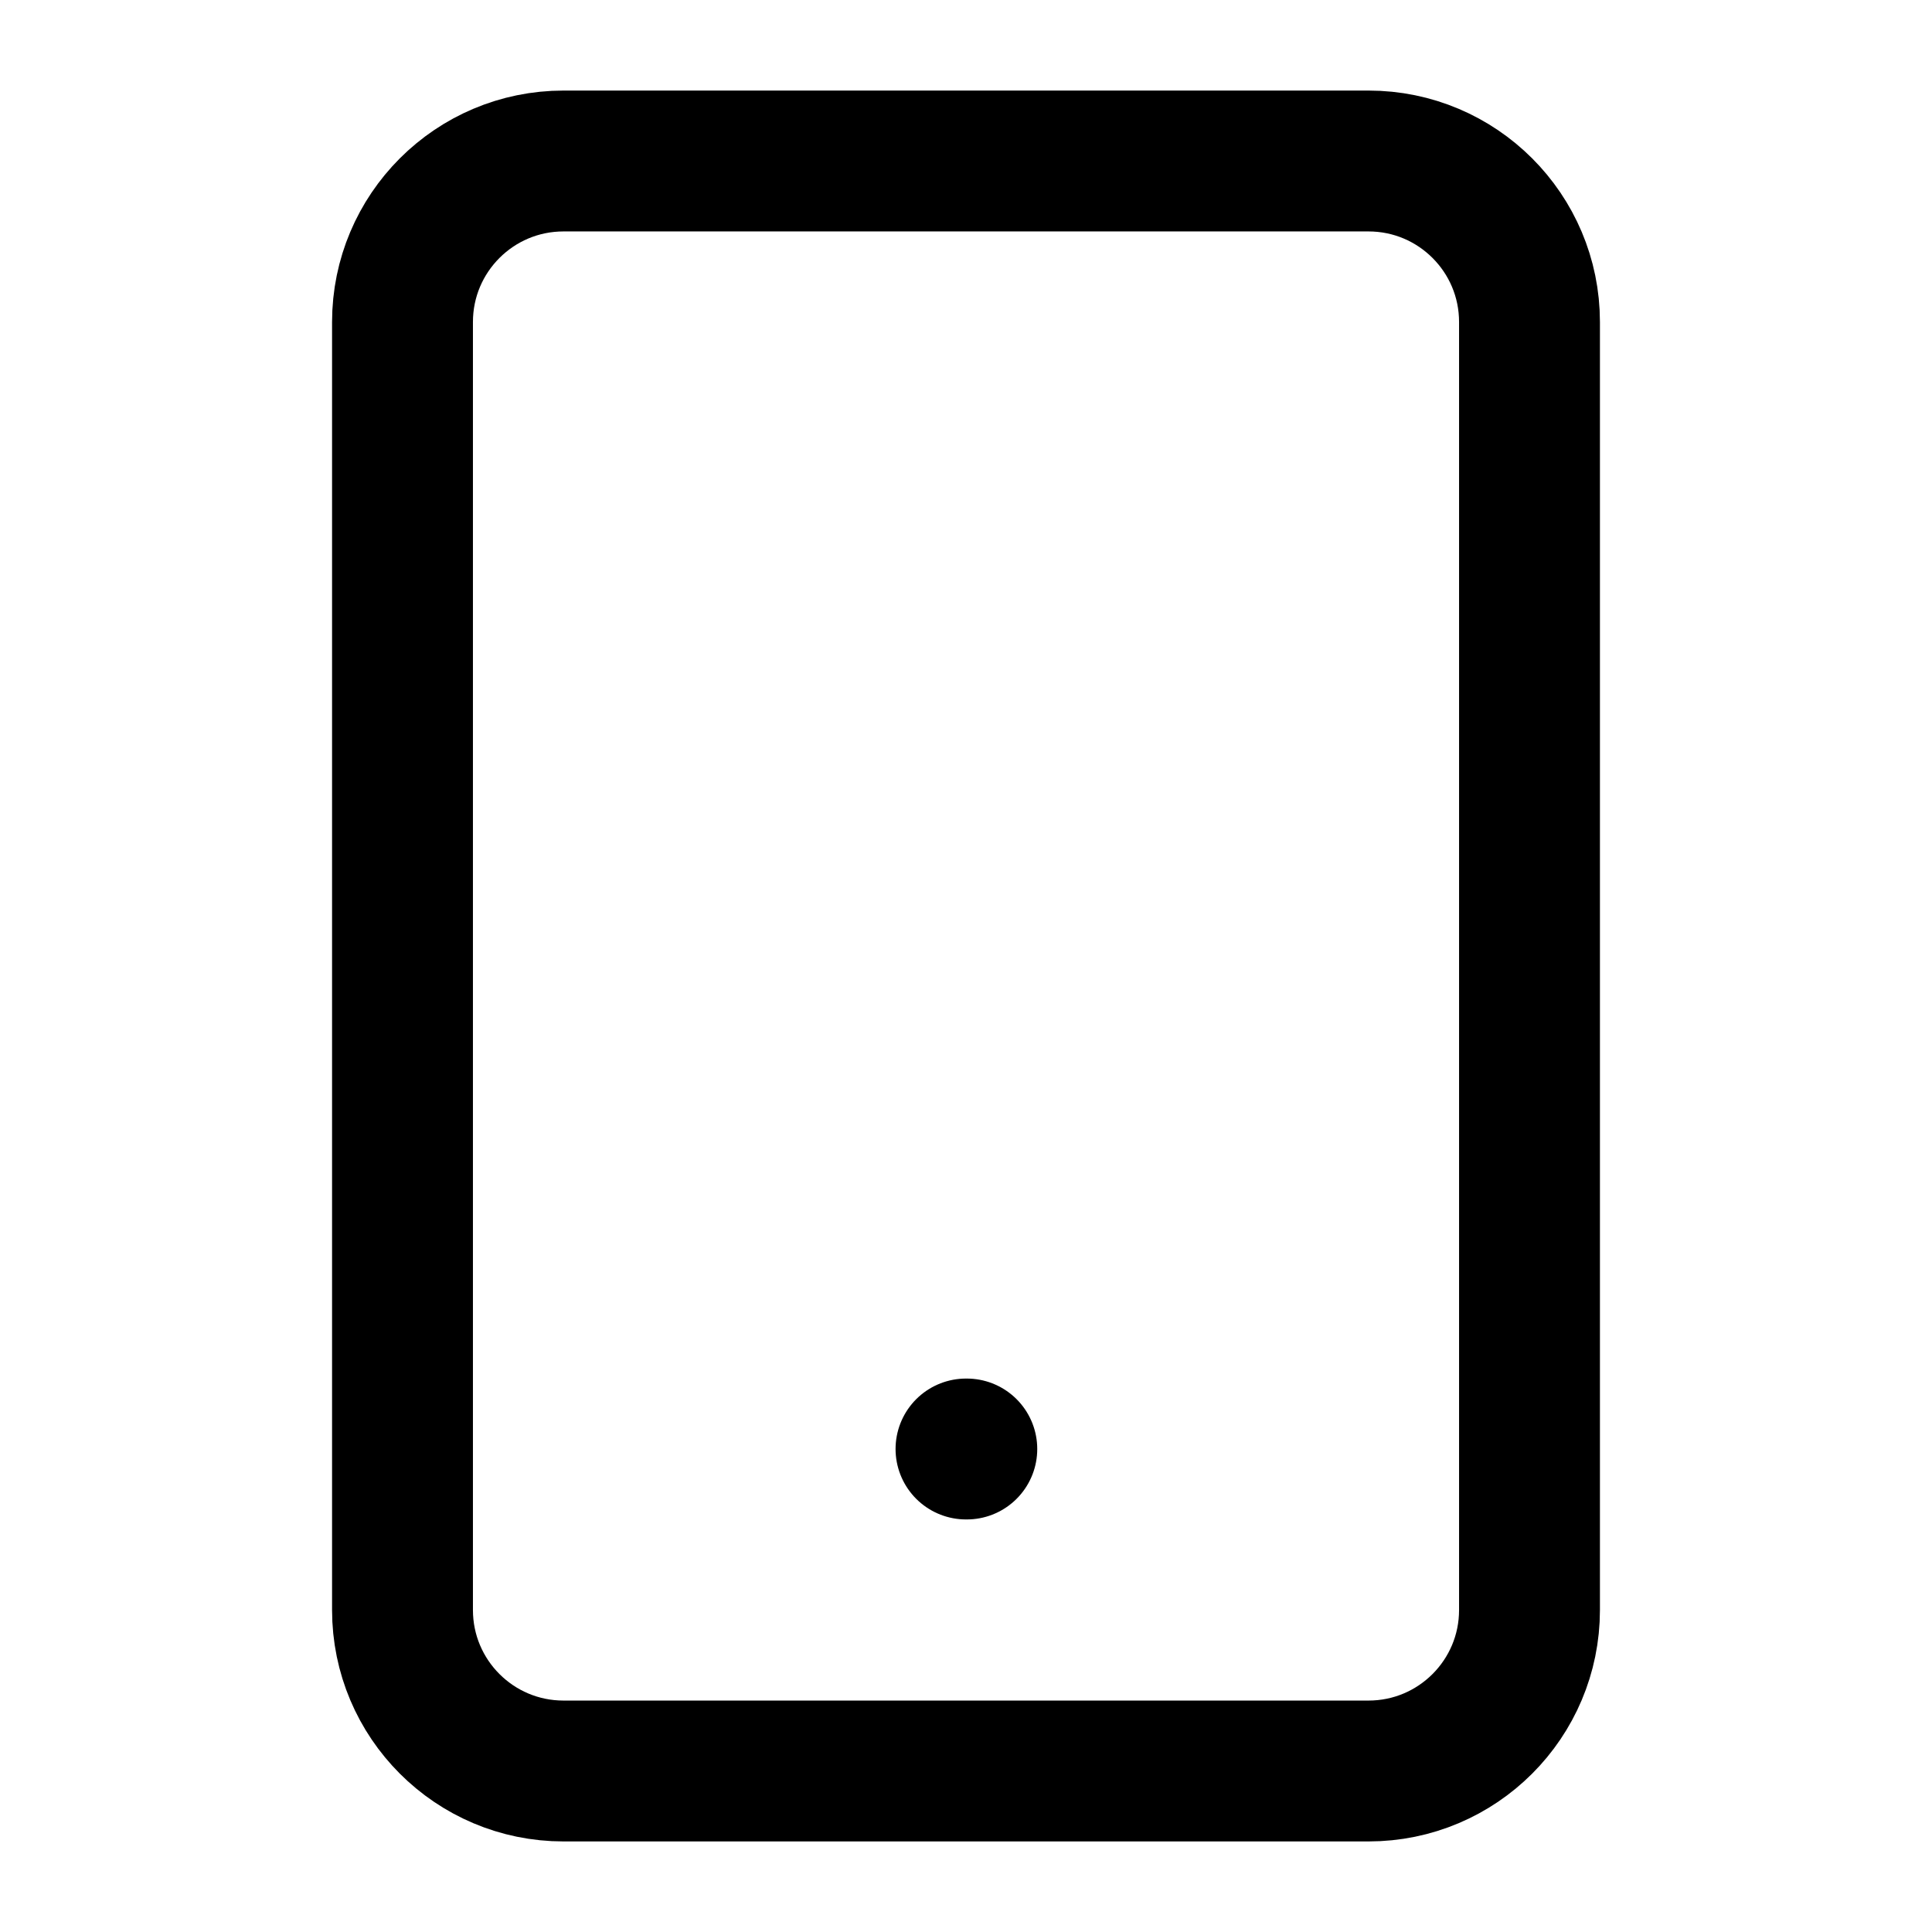
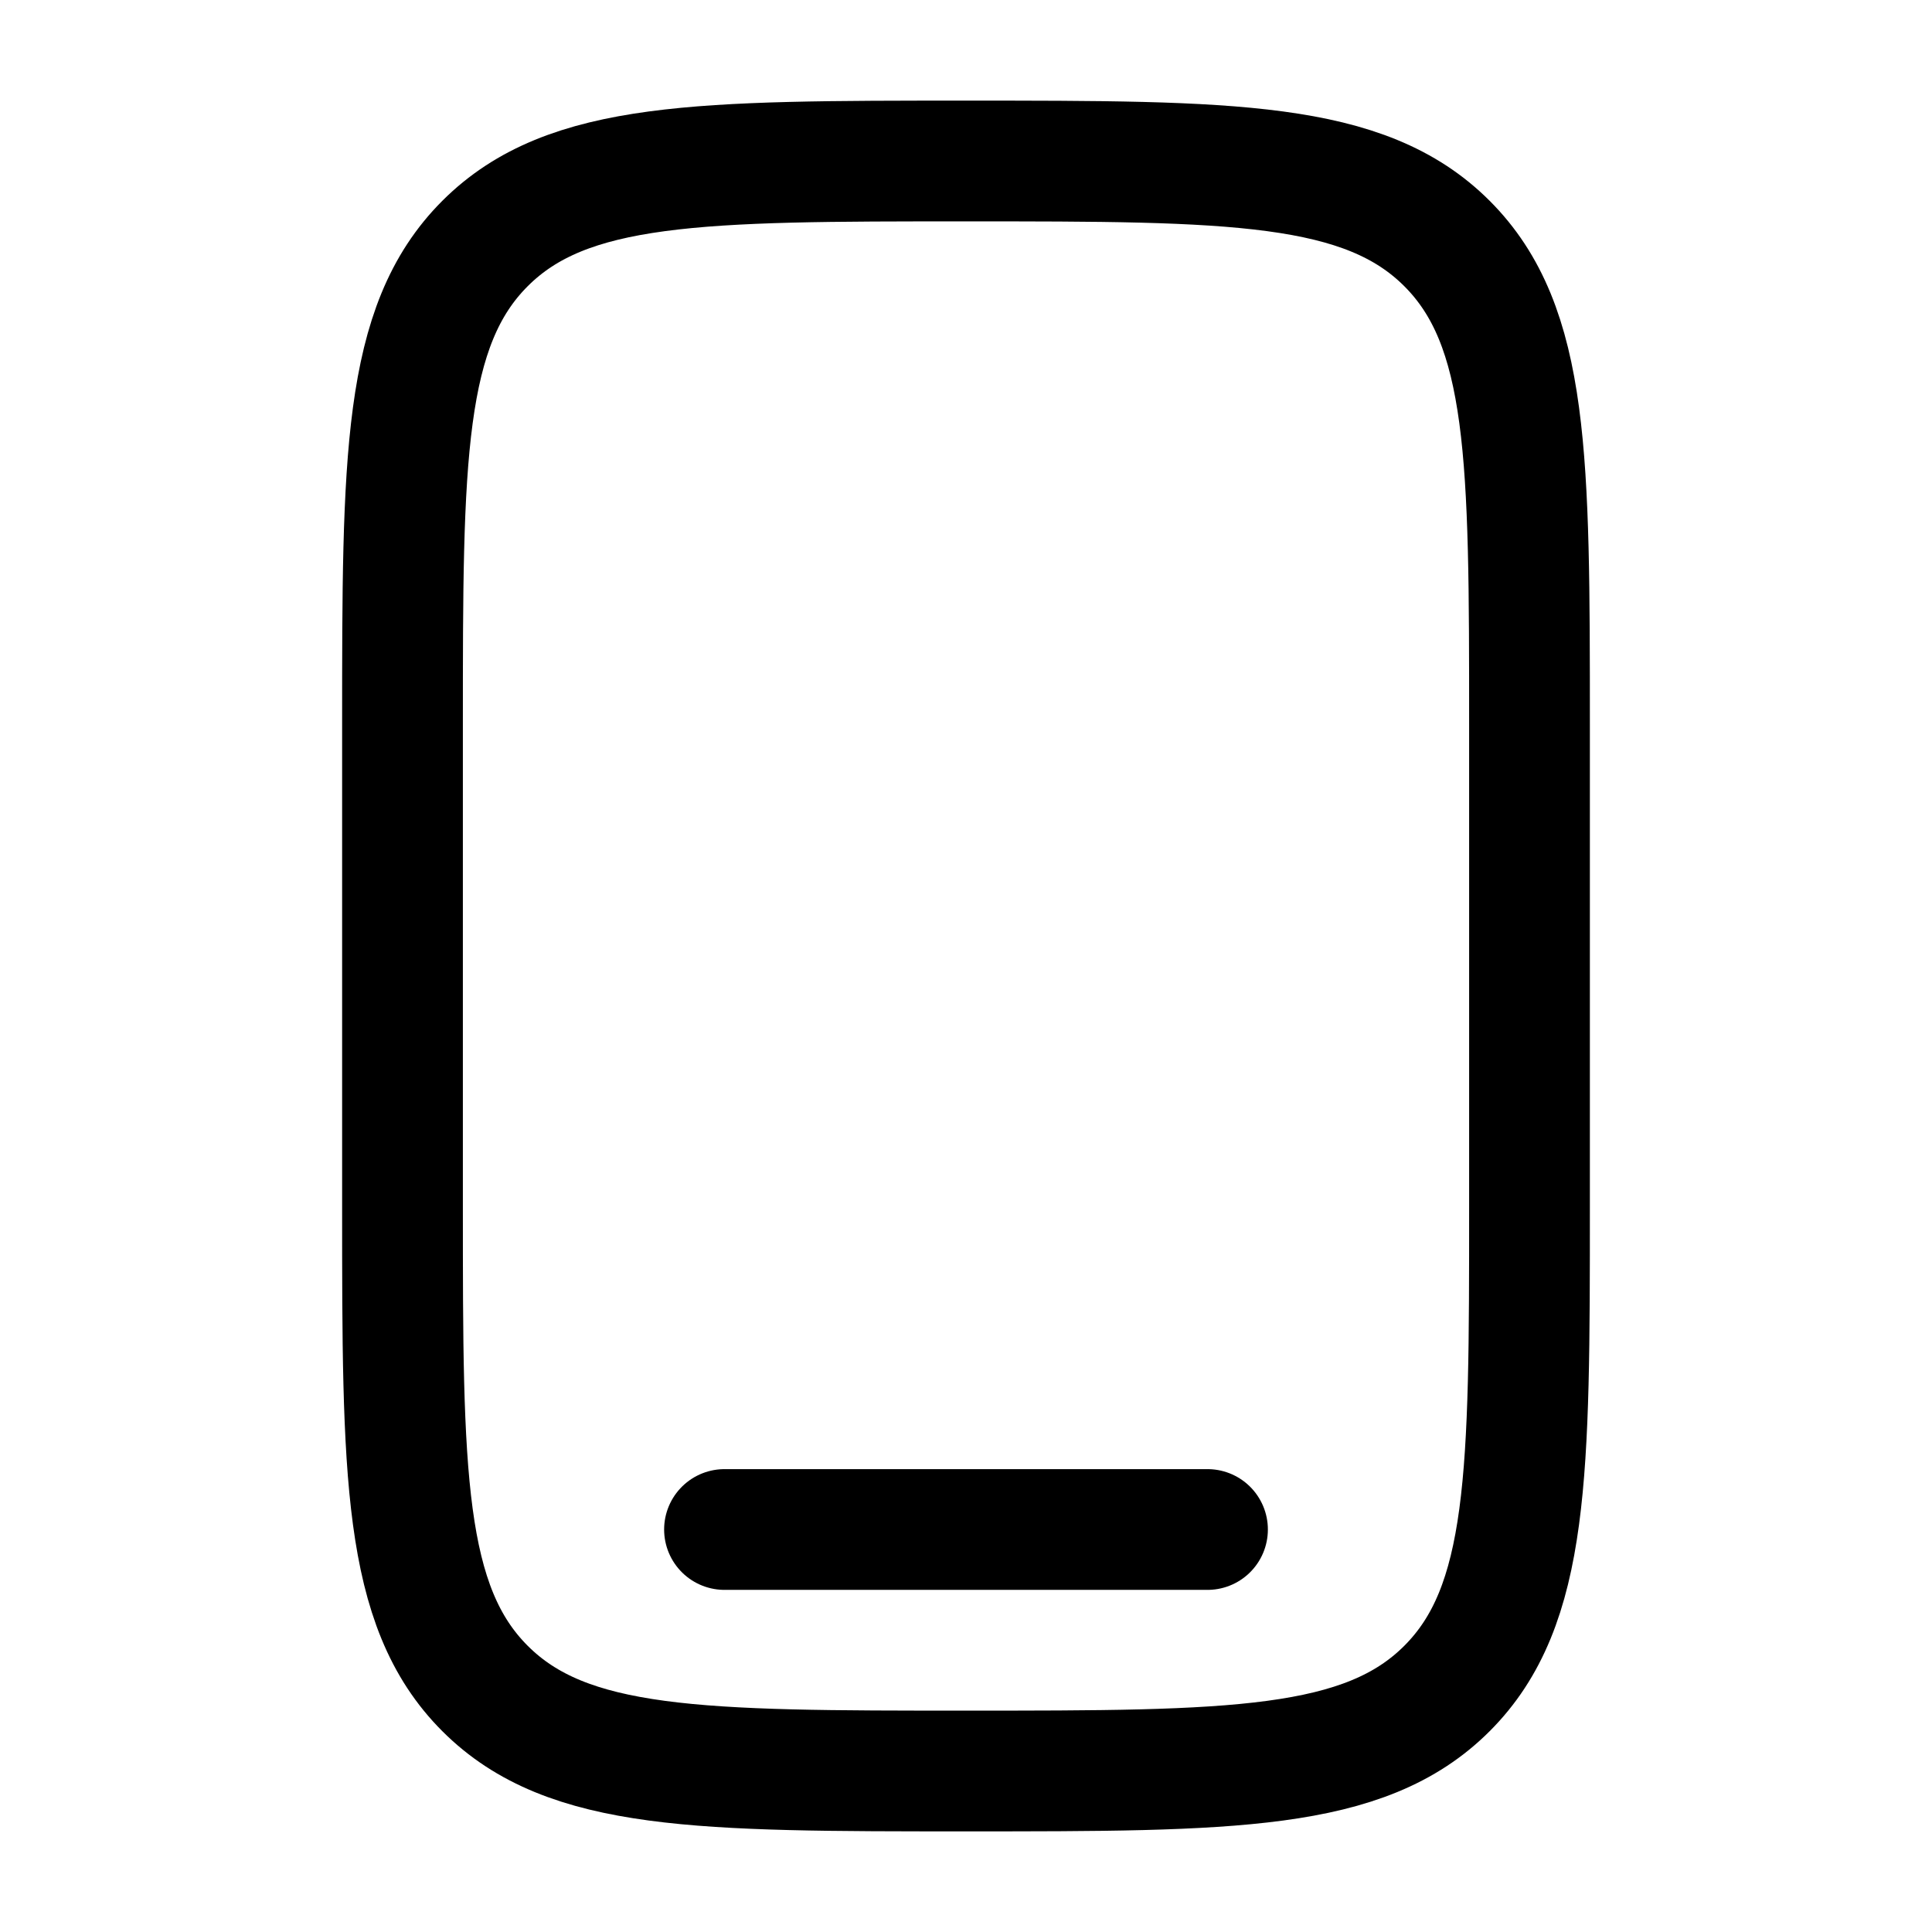
- <svg xmlns="http://www.w3.org/2000/svg" width="24" height="24" viewBox="0 0 24 24" fill="none" stroke="currentColor" stroke-width="1.75" stroke-linecap="round" stroke-linejoin="round">
-   <rect width="14" height="20" x="5" y="2" rx="2" ry="2" />
-   <path d="M12 18h.01" />
+ <svg xmlns="http://www.w3.org/2000/svg" width="1em" height="1em" viewBox="0 0 24 24">
+   <g fill="none" stroke="currentColor" stroke-width="1.5">
+     <path d="M5 9c0-3.3 0-4.95 1.025-5.975C7.05 2 8.7 2 12 2s4.95 0 5.975 1.025C19 4.05 19 5.7 19 9v6c0 3.3 0 4.95-1.025 5.975C16.95 22 15.3 22 12 22s-4.95 0-5.975-1.025C5 19.95 5 18.3 5 15z" />
+     <path stroke-linecap="round" d="M15 19H9" />
+   </g>
</svg>
